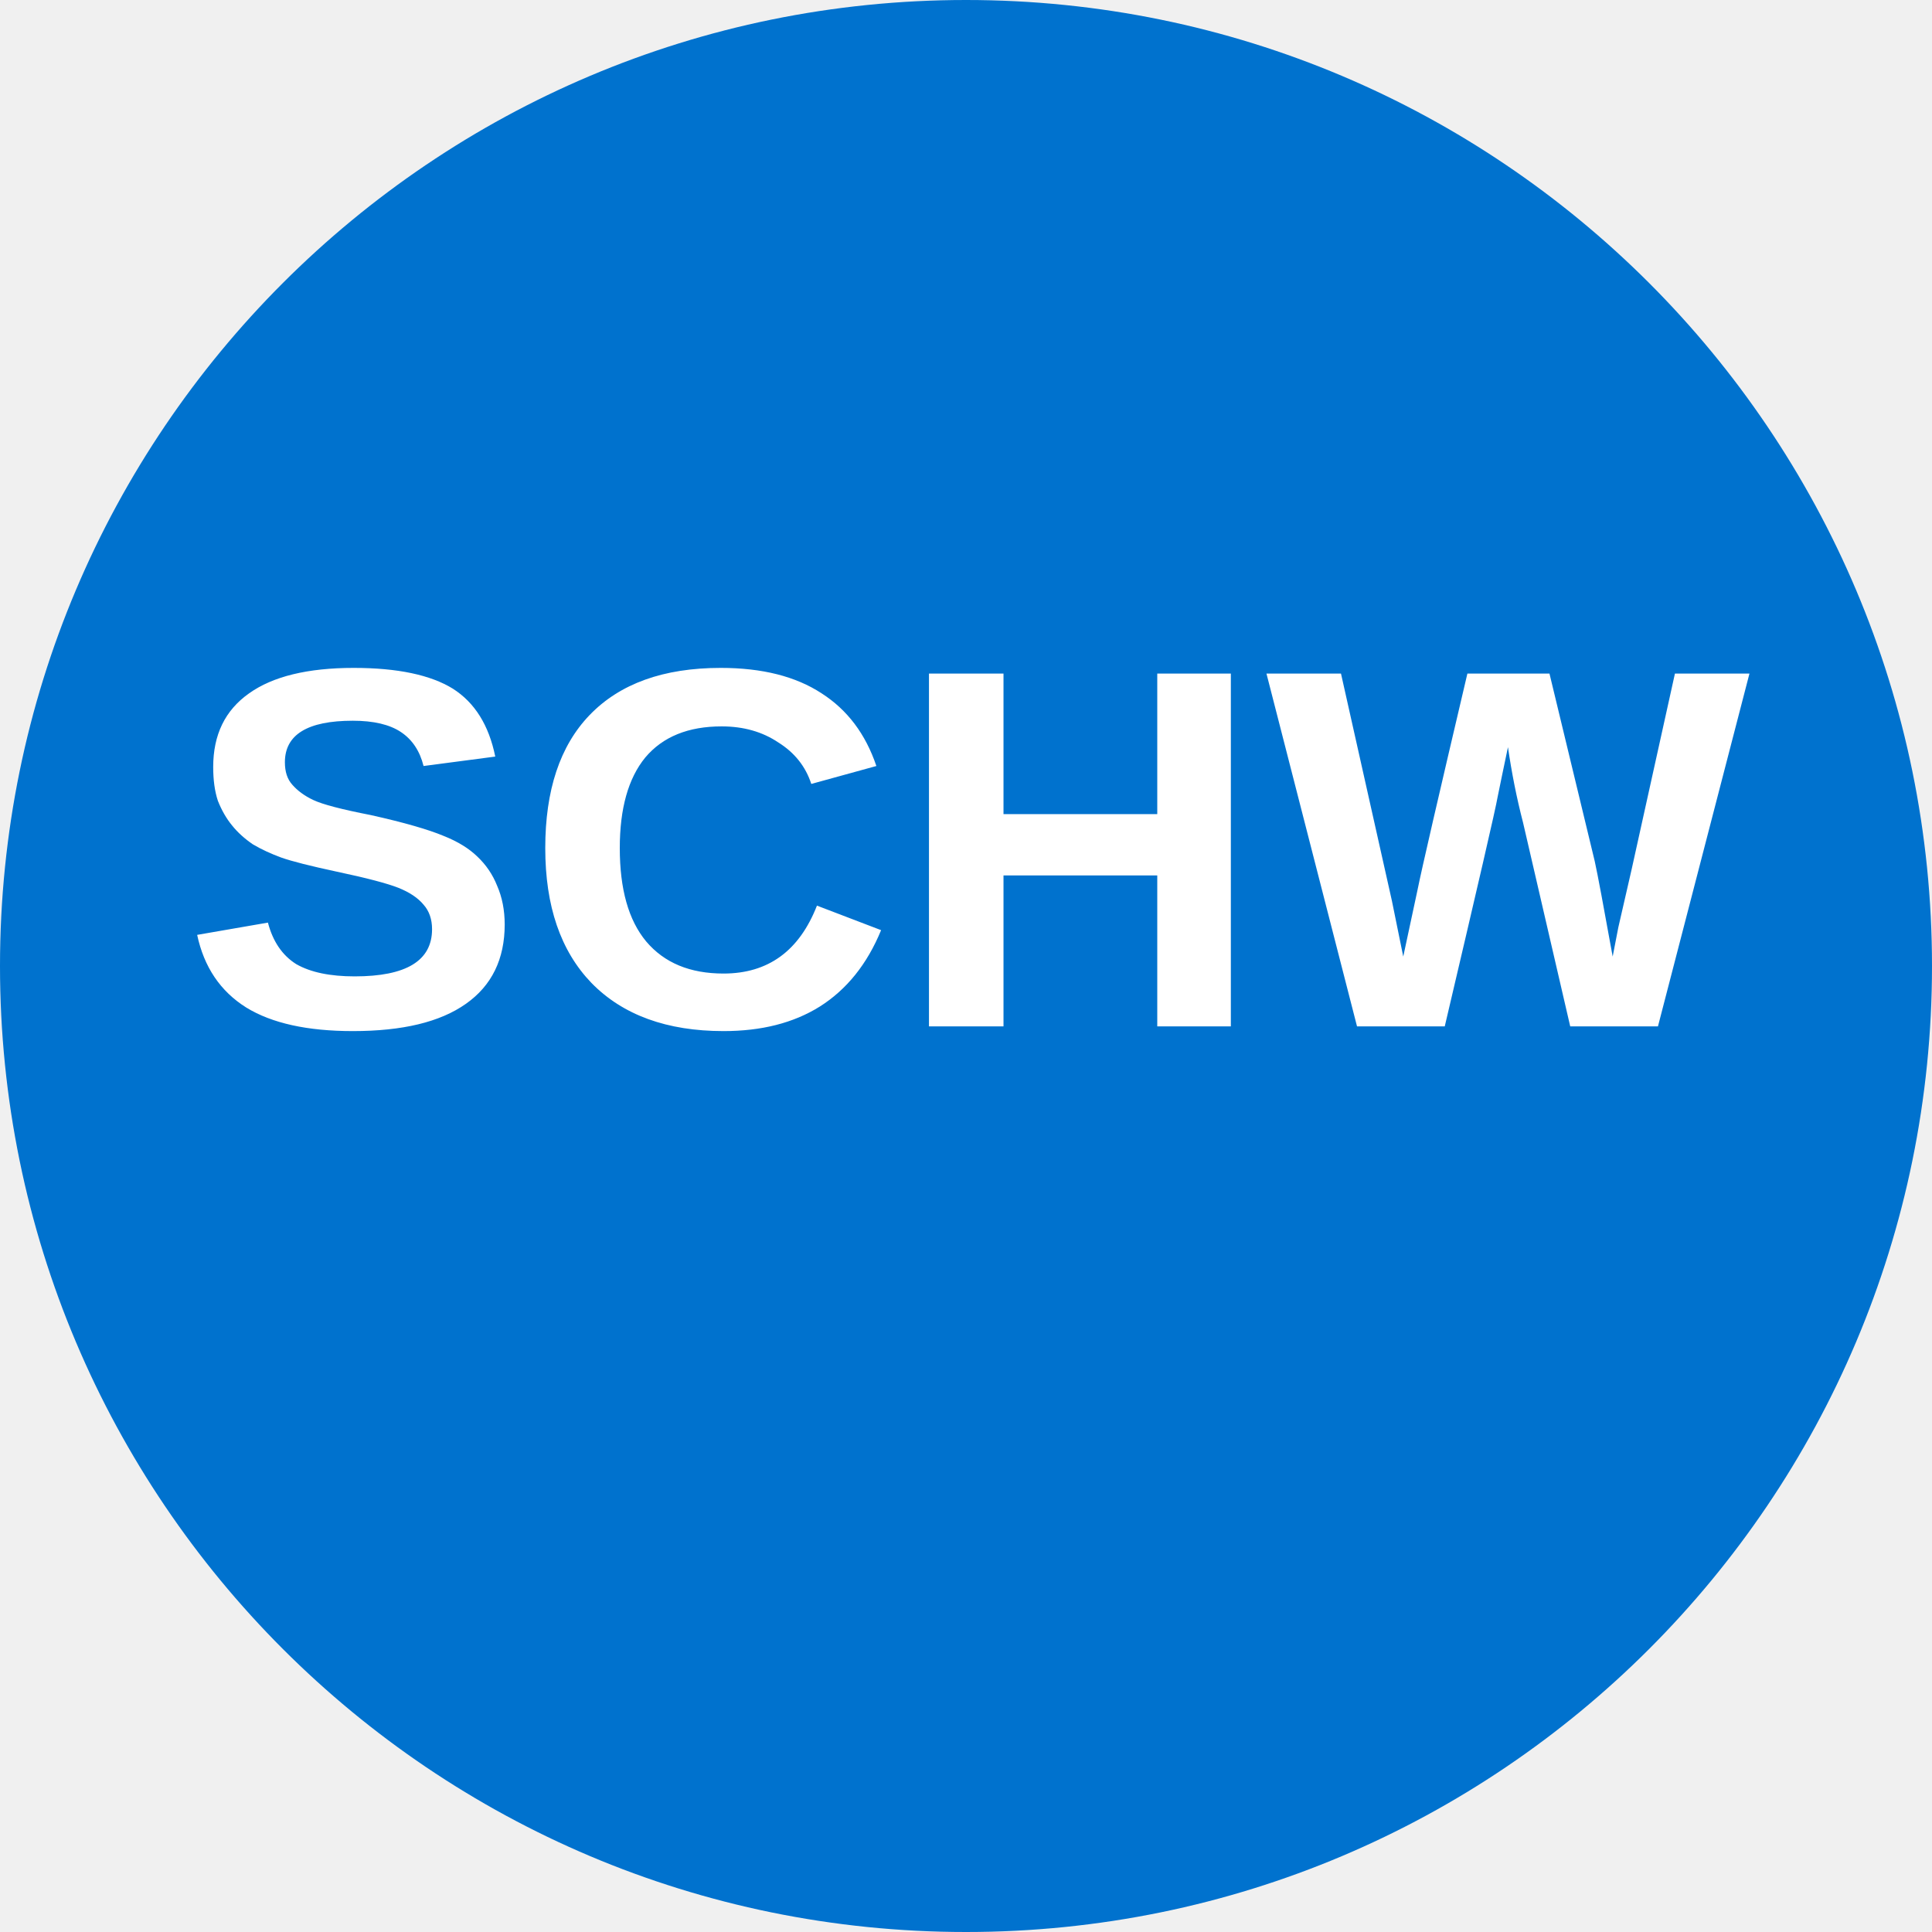
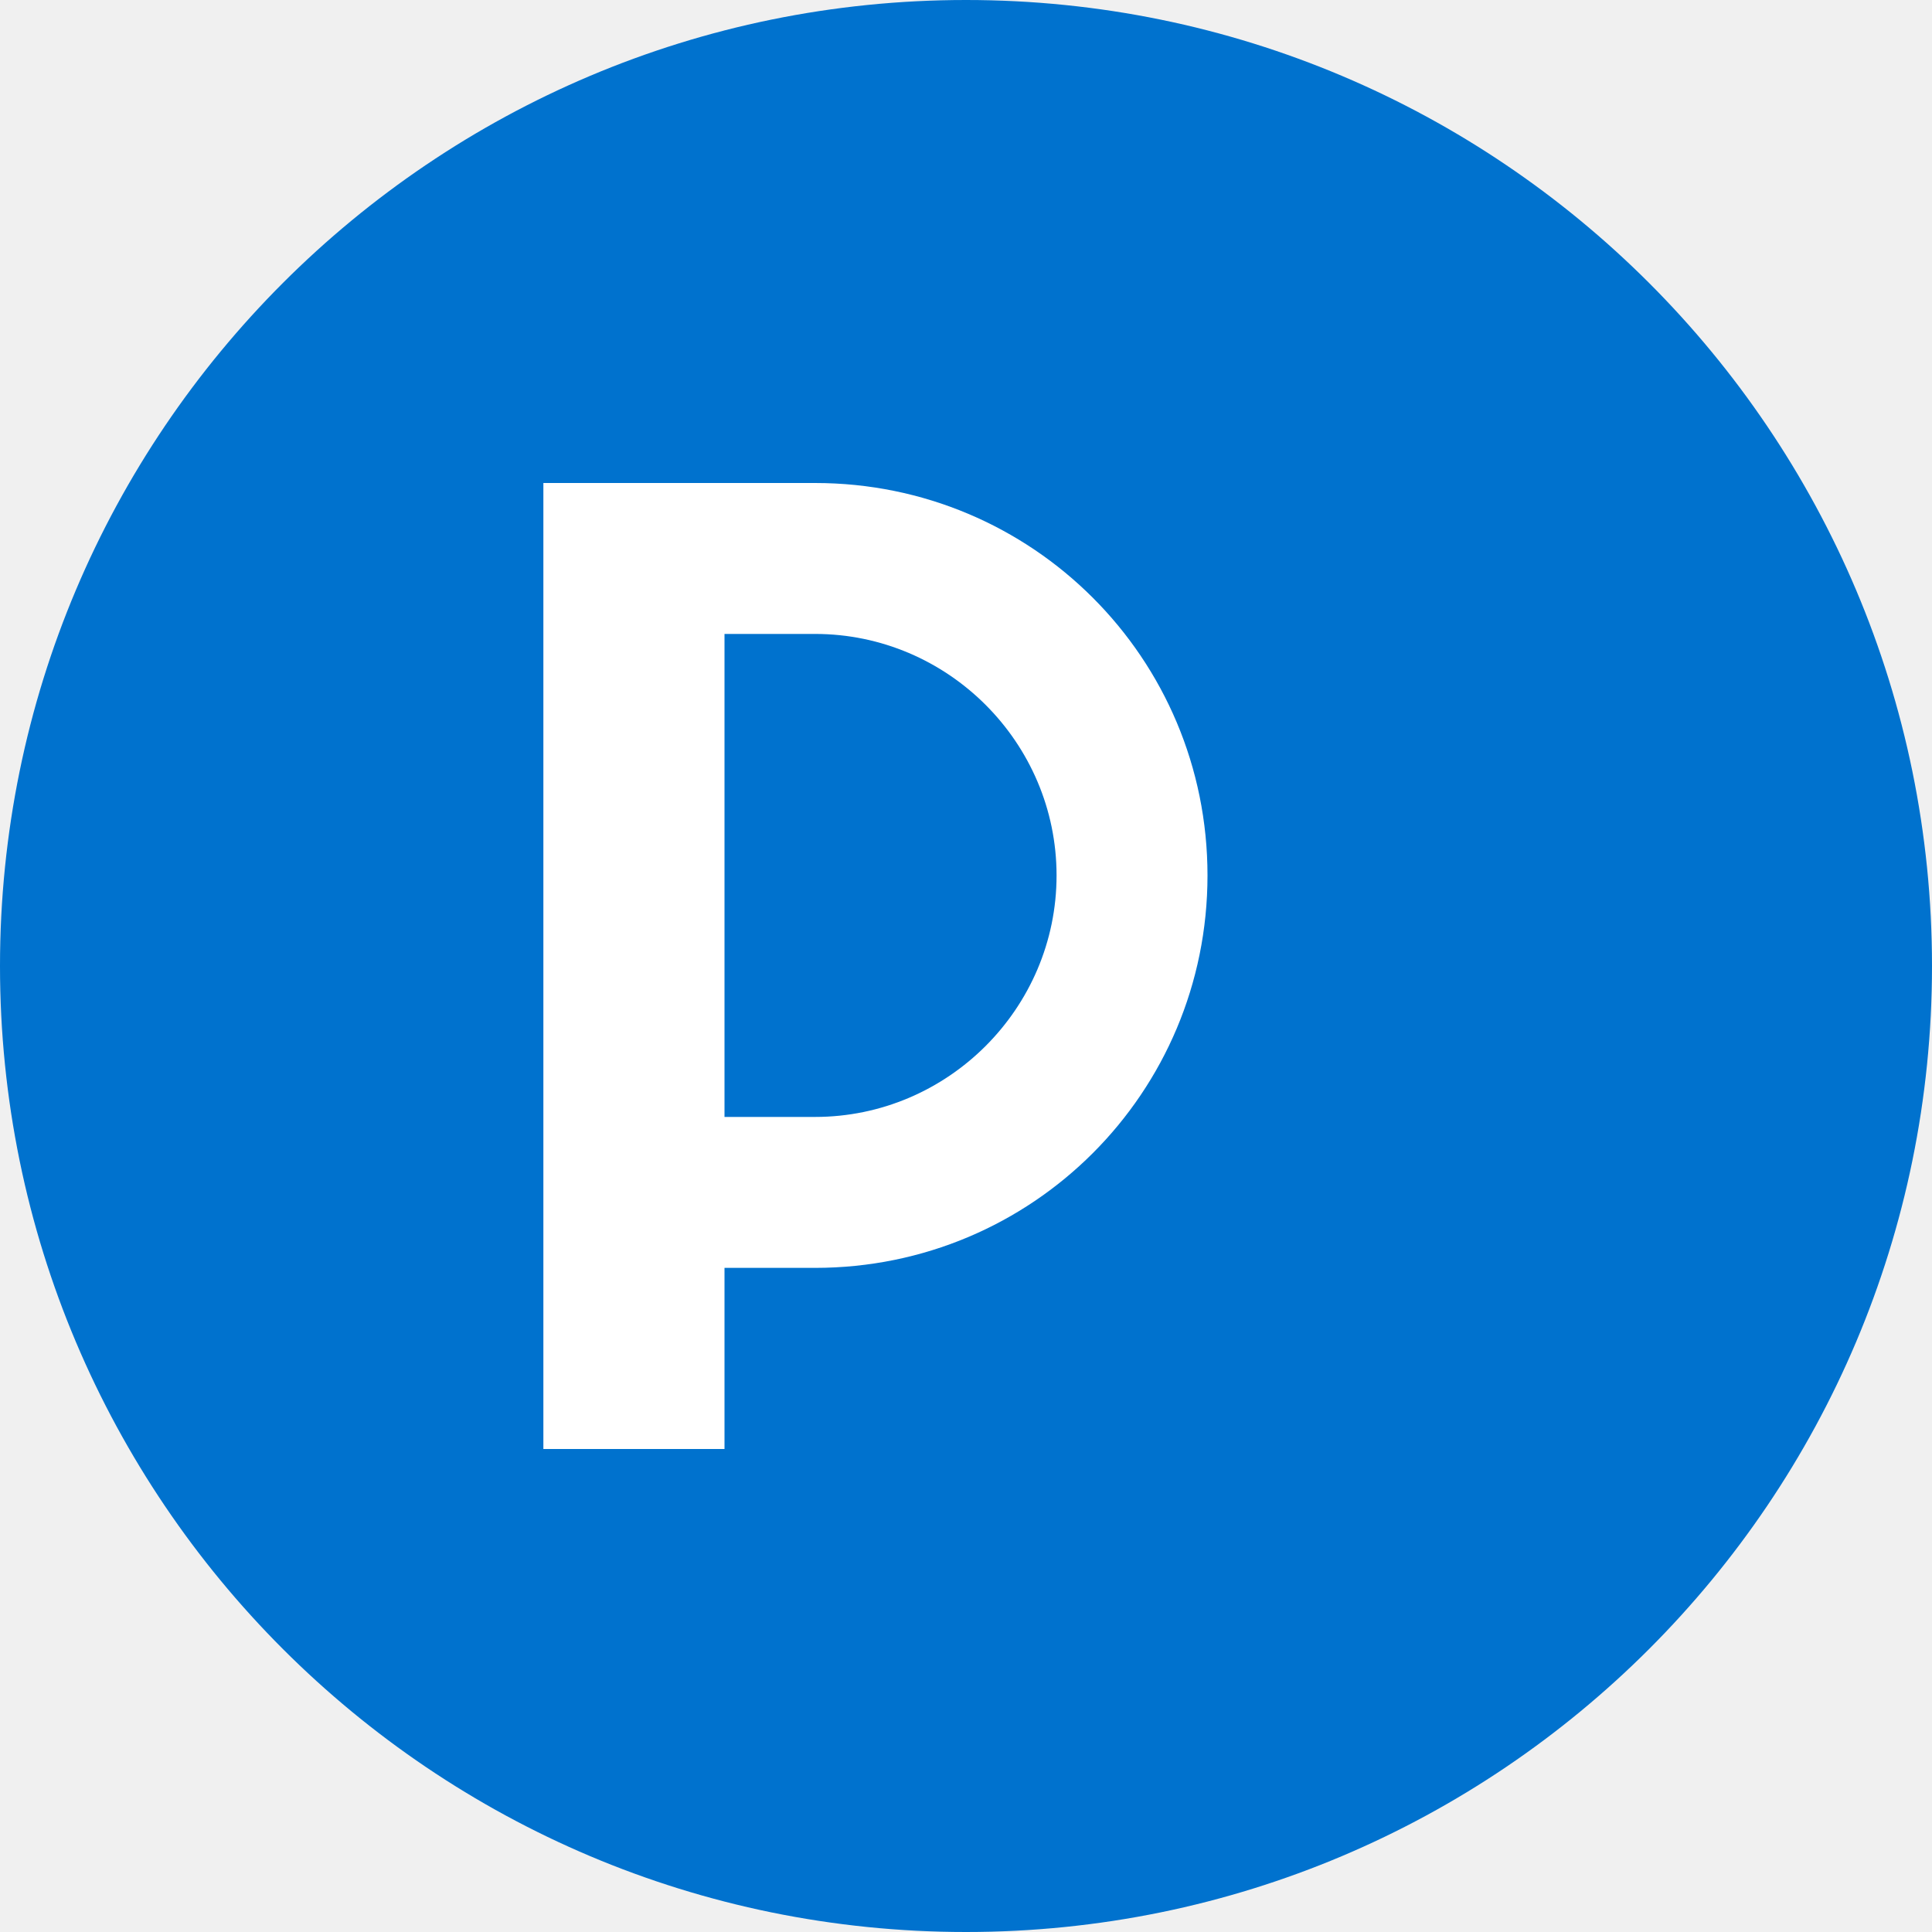
<svg xmlns="http://www.w3.org/2000/svg" viewBox="0 0 32 32" fill="none">
  <circle cx="16" cy="16" r="16" fill="#0072CE" />
-   <text x="16" y="17" text-anchor="middle" font-family="Arial,Helvetica,sans-serif" font-weight="bold" font-size="8.5" fill="#FFFFFF">SCHW</text>
+   <path d="M9 8h4.5c3.6 0 6.5 2.9 6.5 6.5S17.1 21 13.5 21H12v3H9V8zm3 2.5v8h1.5c2.2 0 4-1.8 4-4s-1.8-4-4-4H12z" fill="#FFFFFF" />
</svg>
